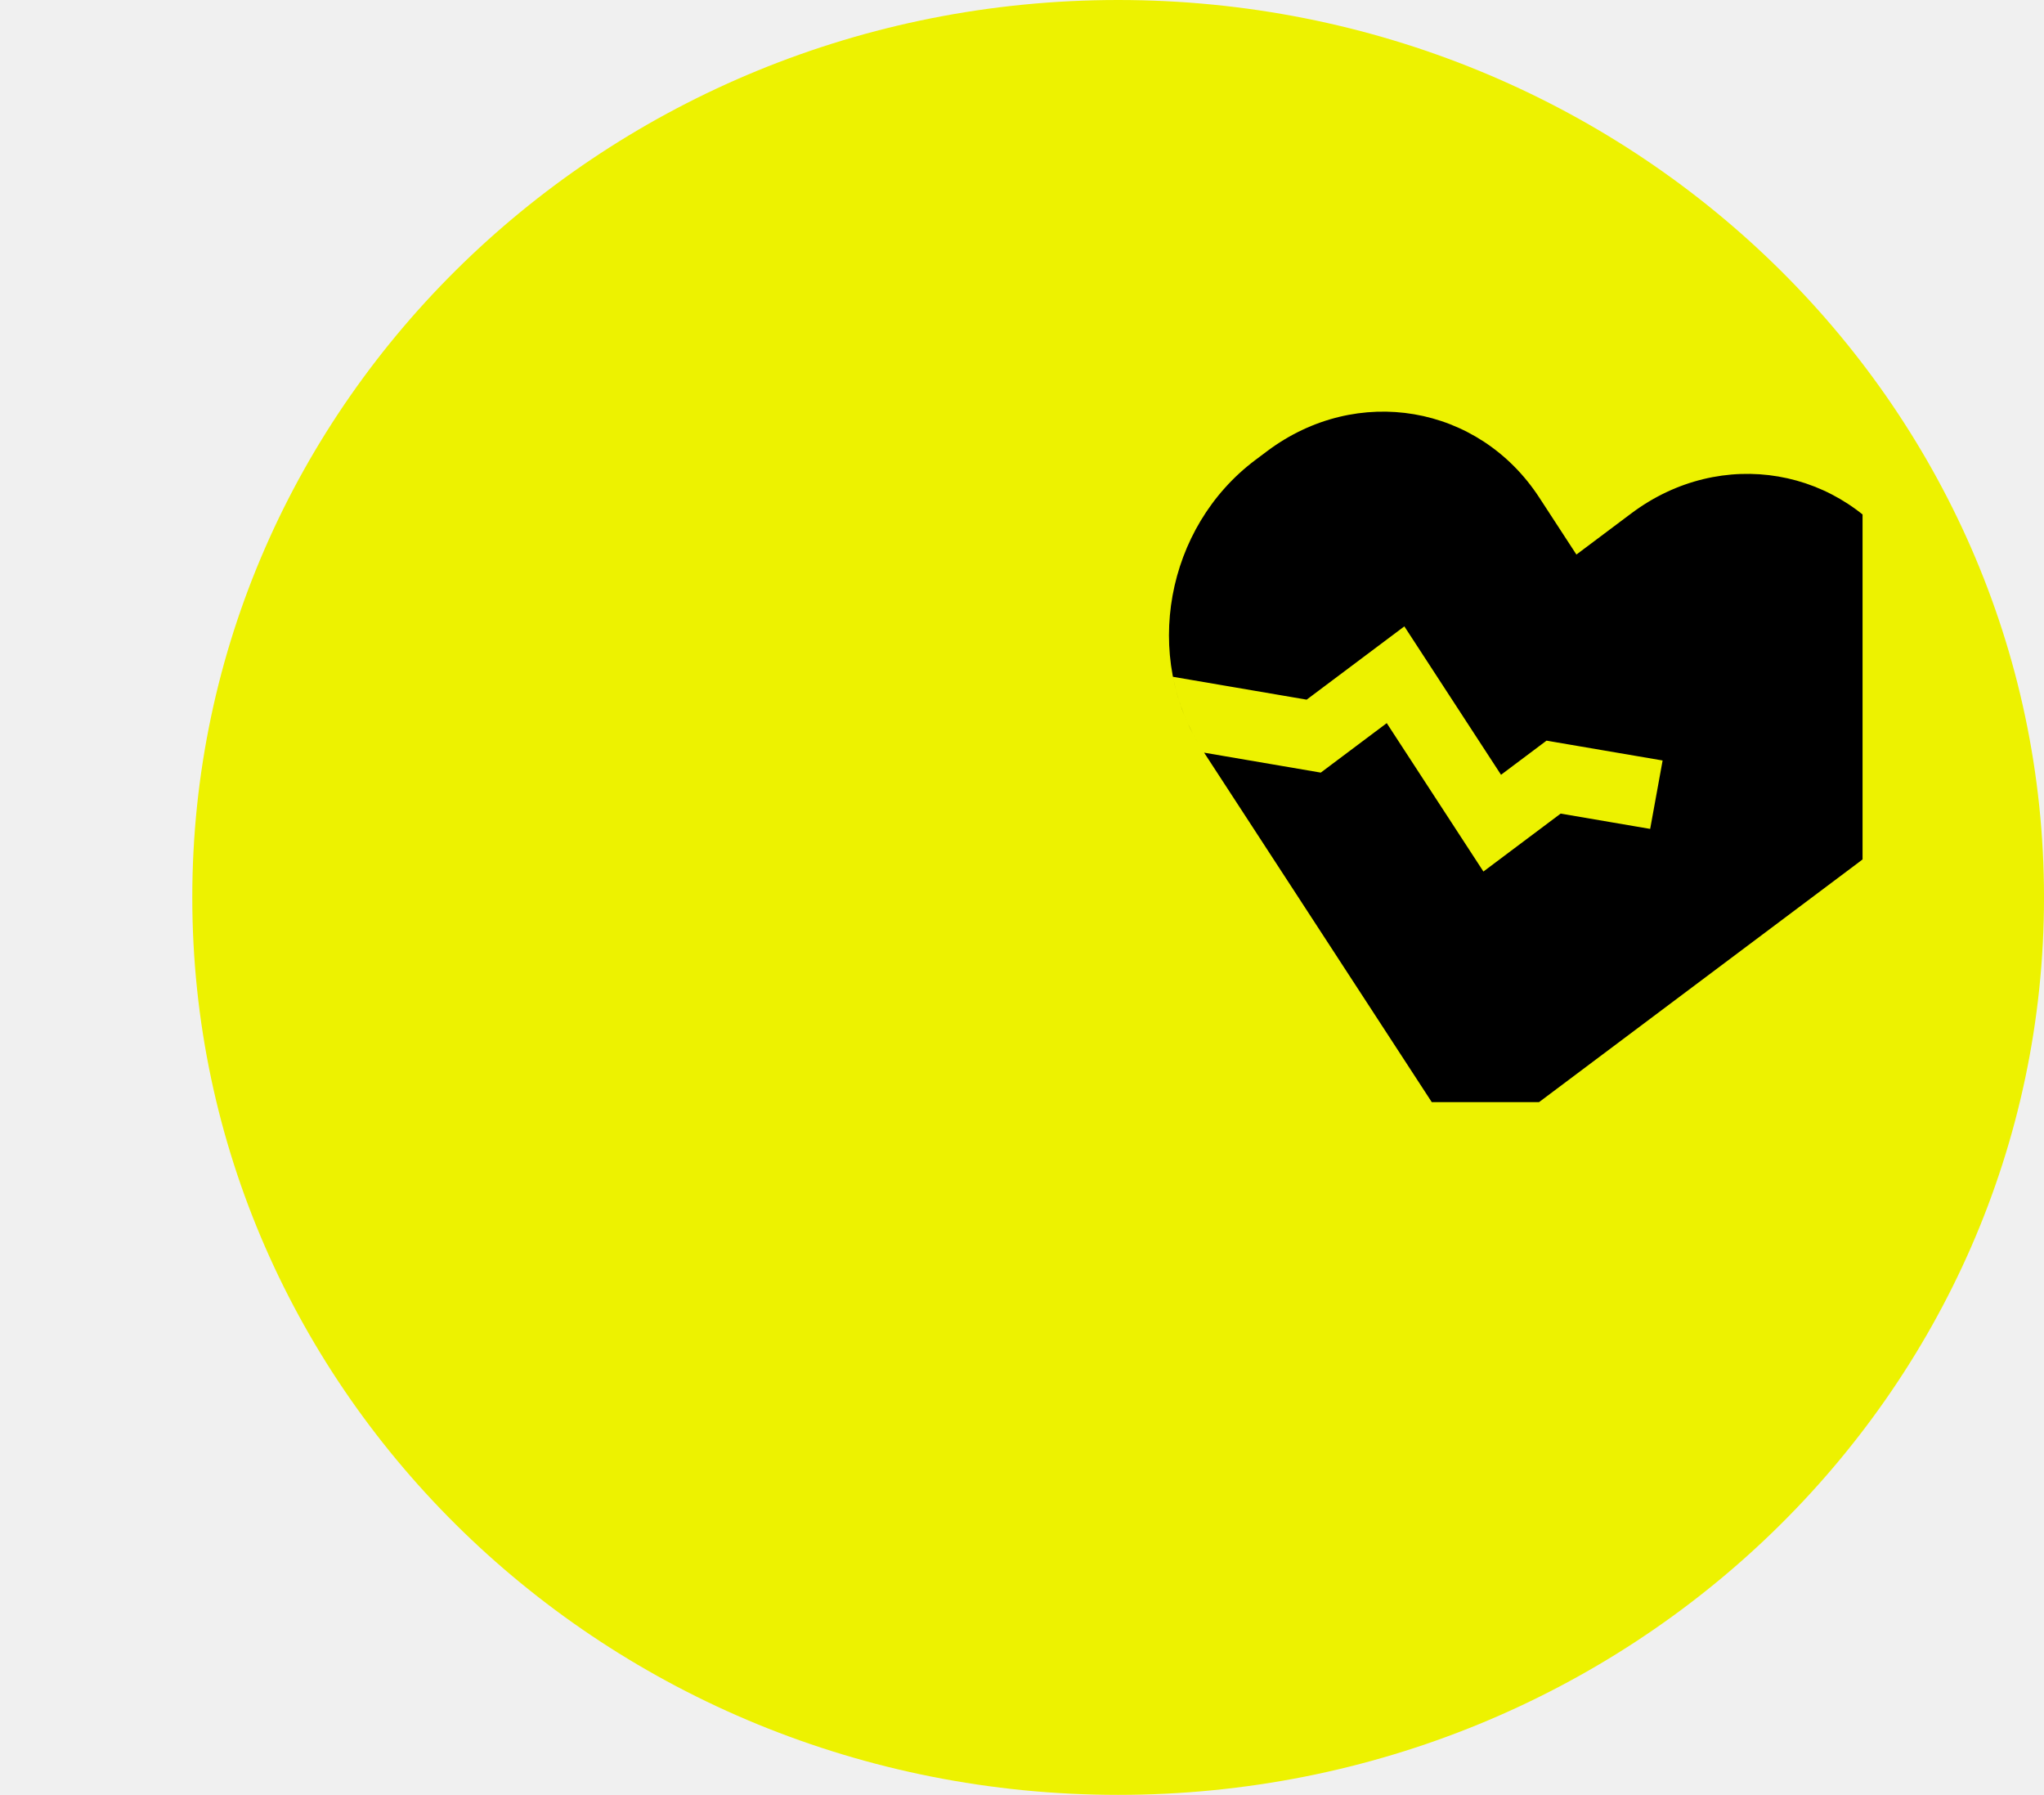
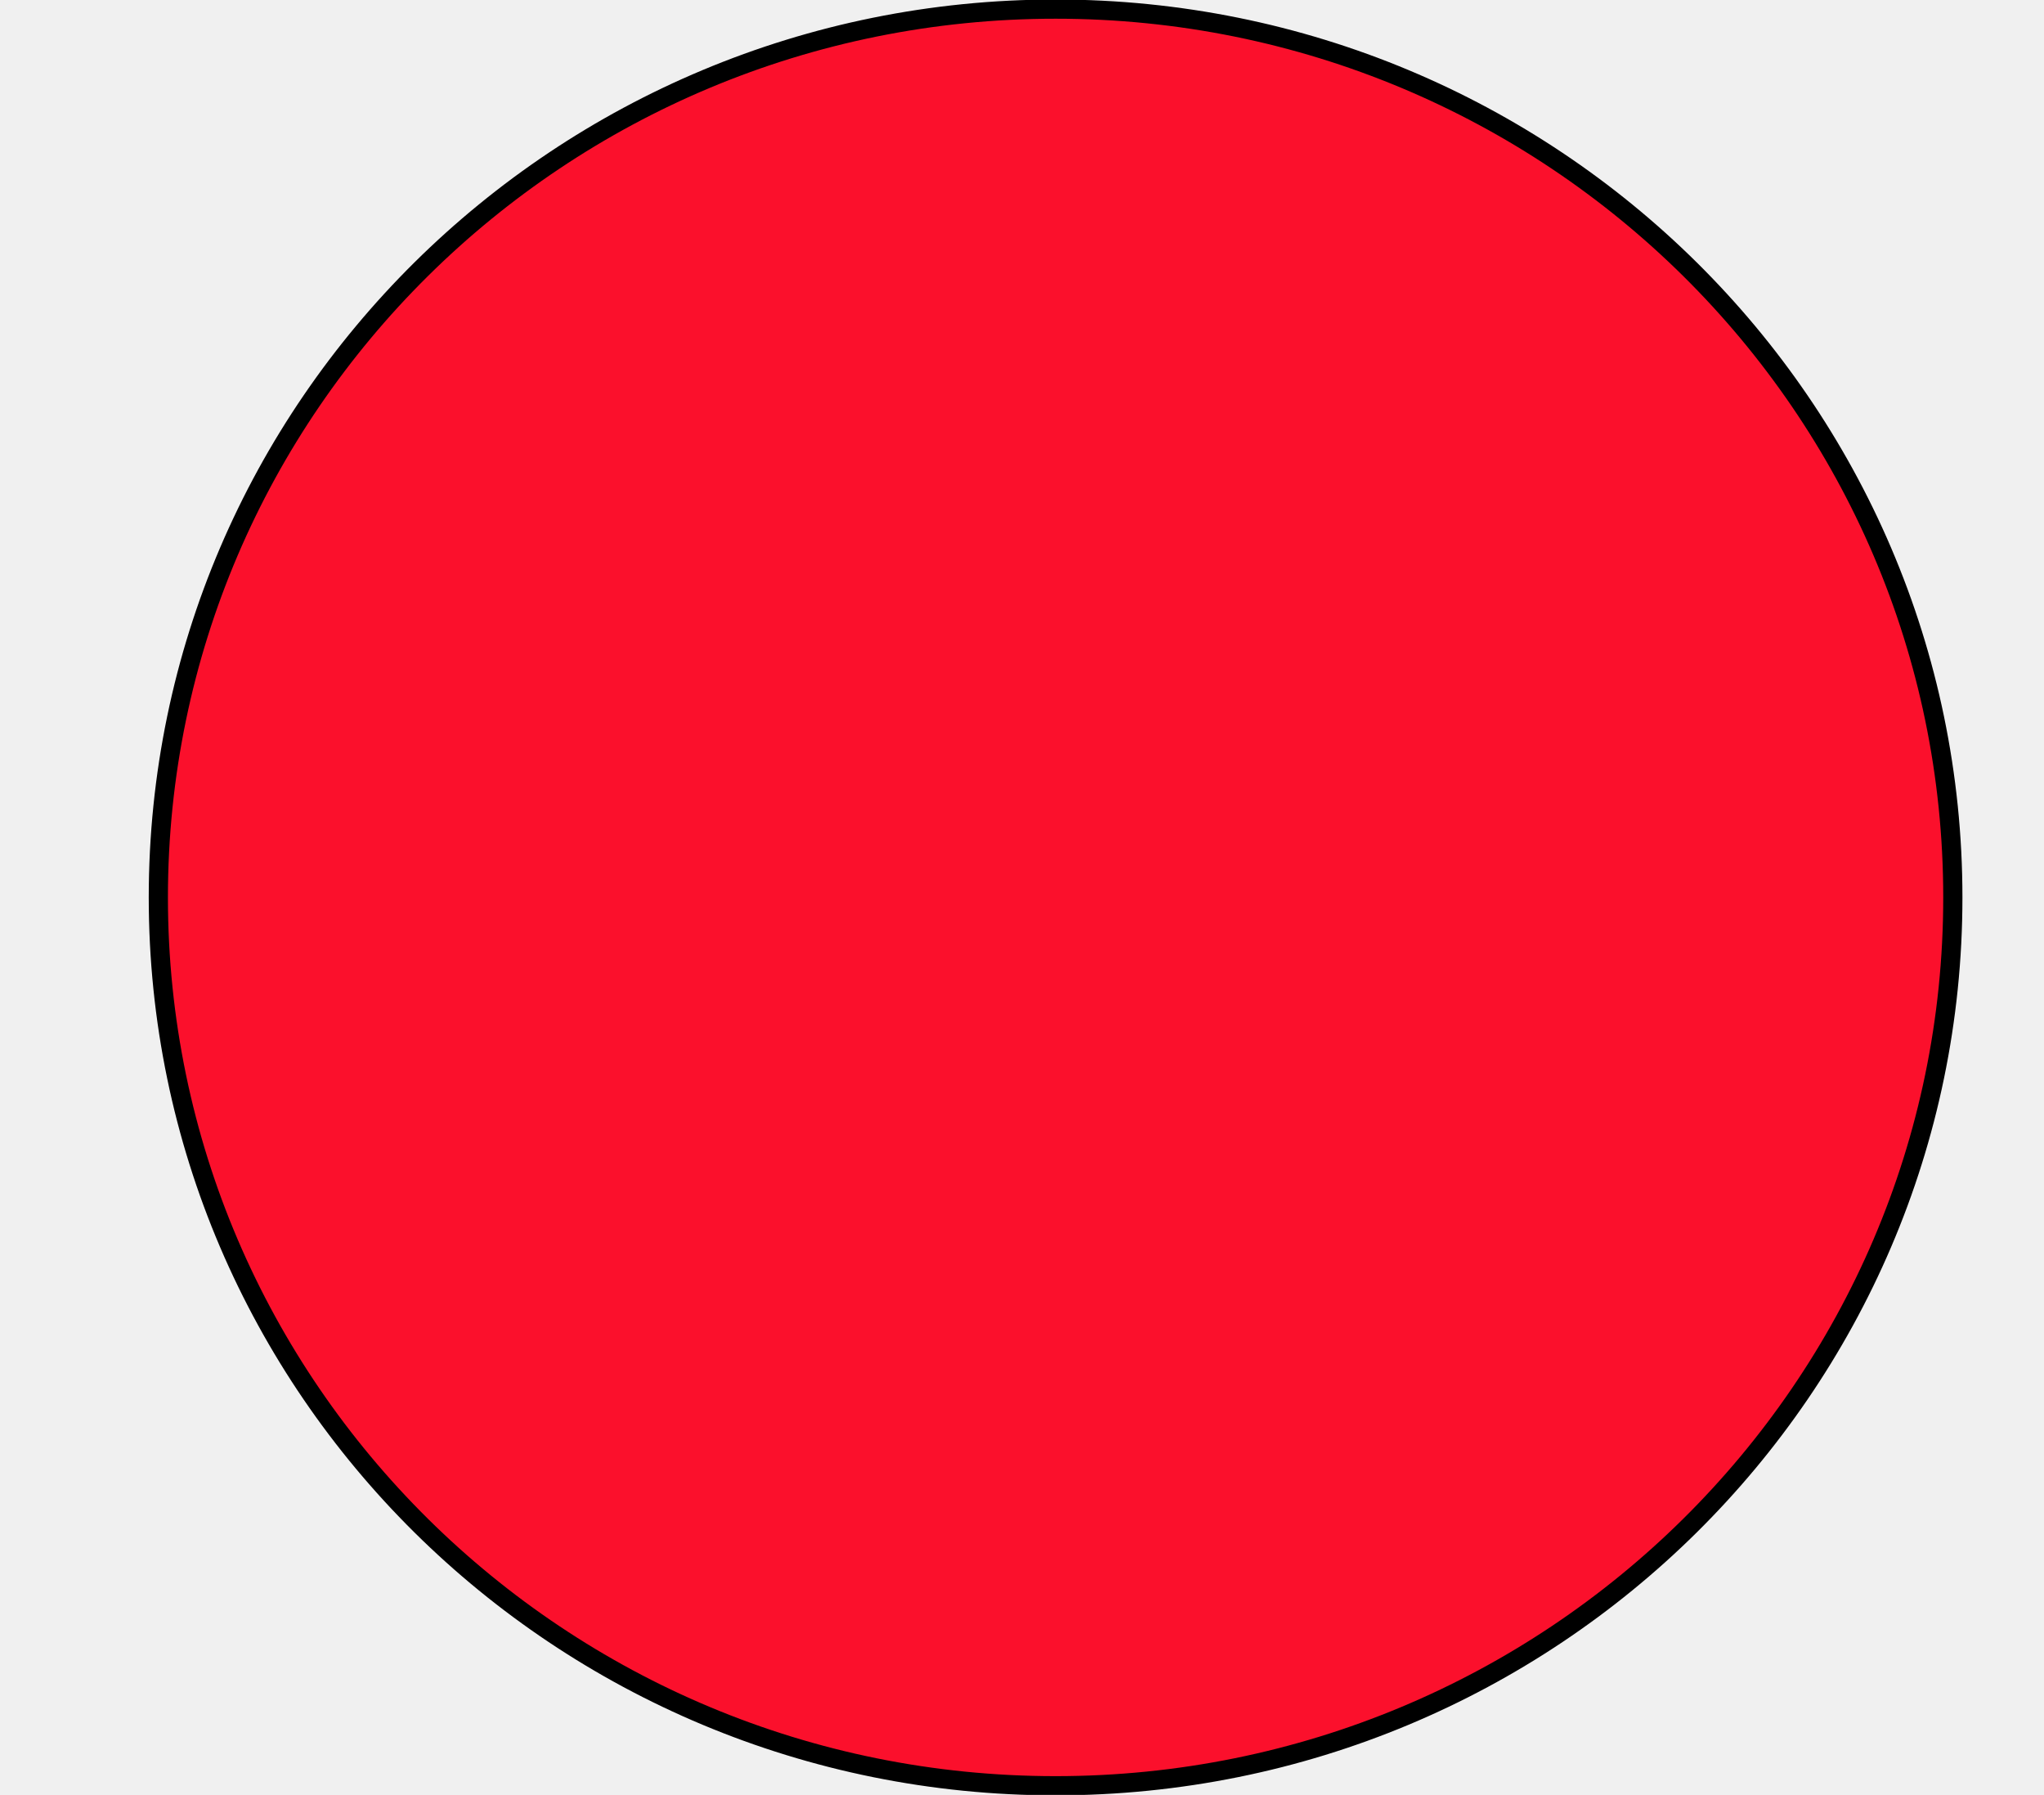
<svg xmlns="http://www.w3.org/2000/svg" width="213" height="187" viewBox="0 0 213 187" fill="none">
  <g clip-path="url(#clip0_369_149)">
-     <ellipse cx="116.519" cy="93.5" rx="96.481" ry="93.5" fill="#EDF200" />
+     <ellipse cx="110" cy="93.5" rx="93.5" ry="92.55" fill="#FB102C" stroke="#000000" stroke-width="2" />
    <g clip-path="url(#clip1_369_149)">
-       <path fill-rule="evenodd" clip-rule="evenodd" d="M169.998 53.485C179.349 46.473 192.047 48.643 198.36 58.332L199.191 59.608C205.504 69.297 203.04 82.836 193.689 89.848L155.692 118.342L152.87 120.458L150.965 117.534L125.315 78.165C119.002 68.476 121.465 54.937 130.817 47.925L132.049 47.001C141.4 39.988 154.098 42.158 160.41 51.847L164.274 57.777L169.998 53.485ZM136.251 80.258L125.479 78.417L125.315 78.165C123.77 75.794 122.751 73.193 122.23 70.513L136.163 72.894L143.522 67.376L146.344 65.26L148.249 68.183L156.418 80.722L159.991 78.042L161.16 77.165L173.257 79.232L171.96 86.36L162.632 84.766L157.405 88.685L154.583 90.802L152.679 87.878L144.51 75.34L138.804 79.618L137.635 80.495L136.251 80.258Z" fill="black" />
    </g>
  </g>
  <defs>
    <clipPath id="clip0_369_149">
      <rect width="213" height="187" fill="white" />
    </clipPath>
    <clipPath id="clip1_369_149">
      <rect width="194.092" height="75.271" fill="white" transform="translate(0 39.5576)" />
    </clipPath>
  </defs>
</svg>
